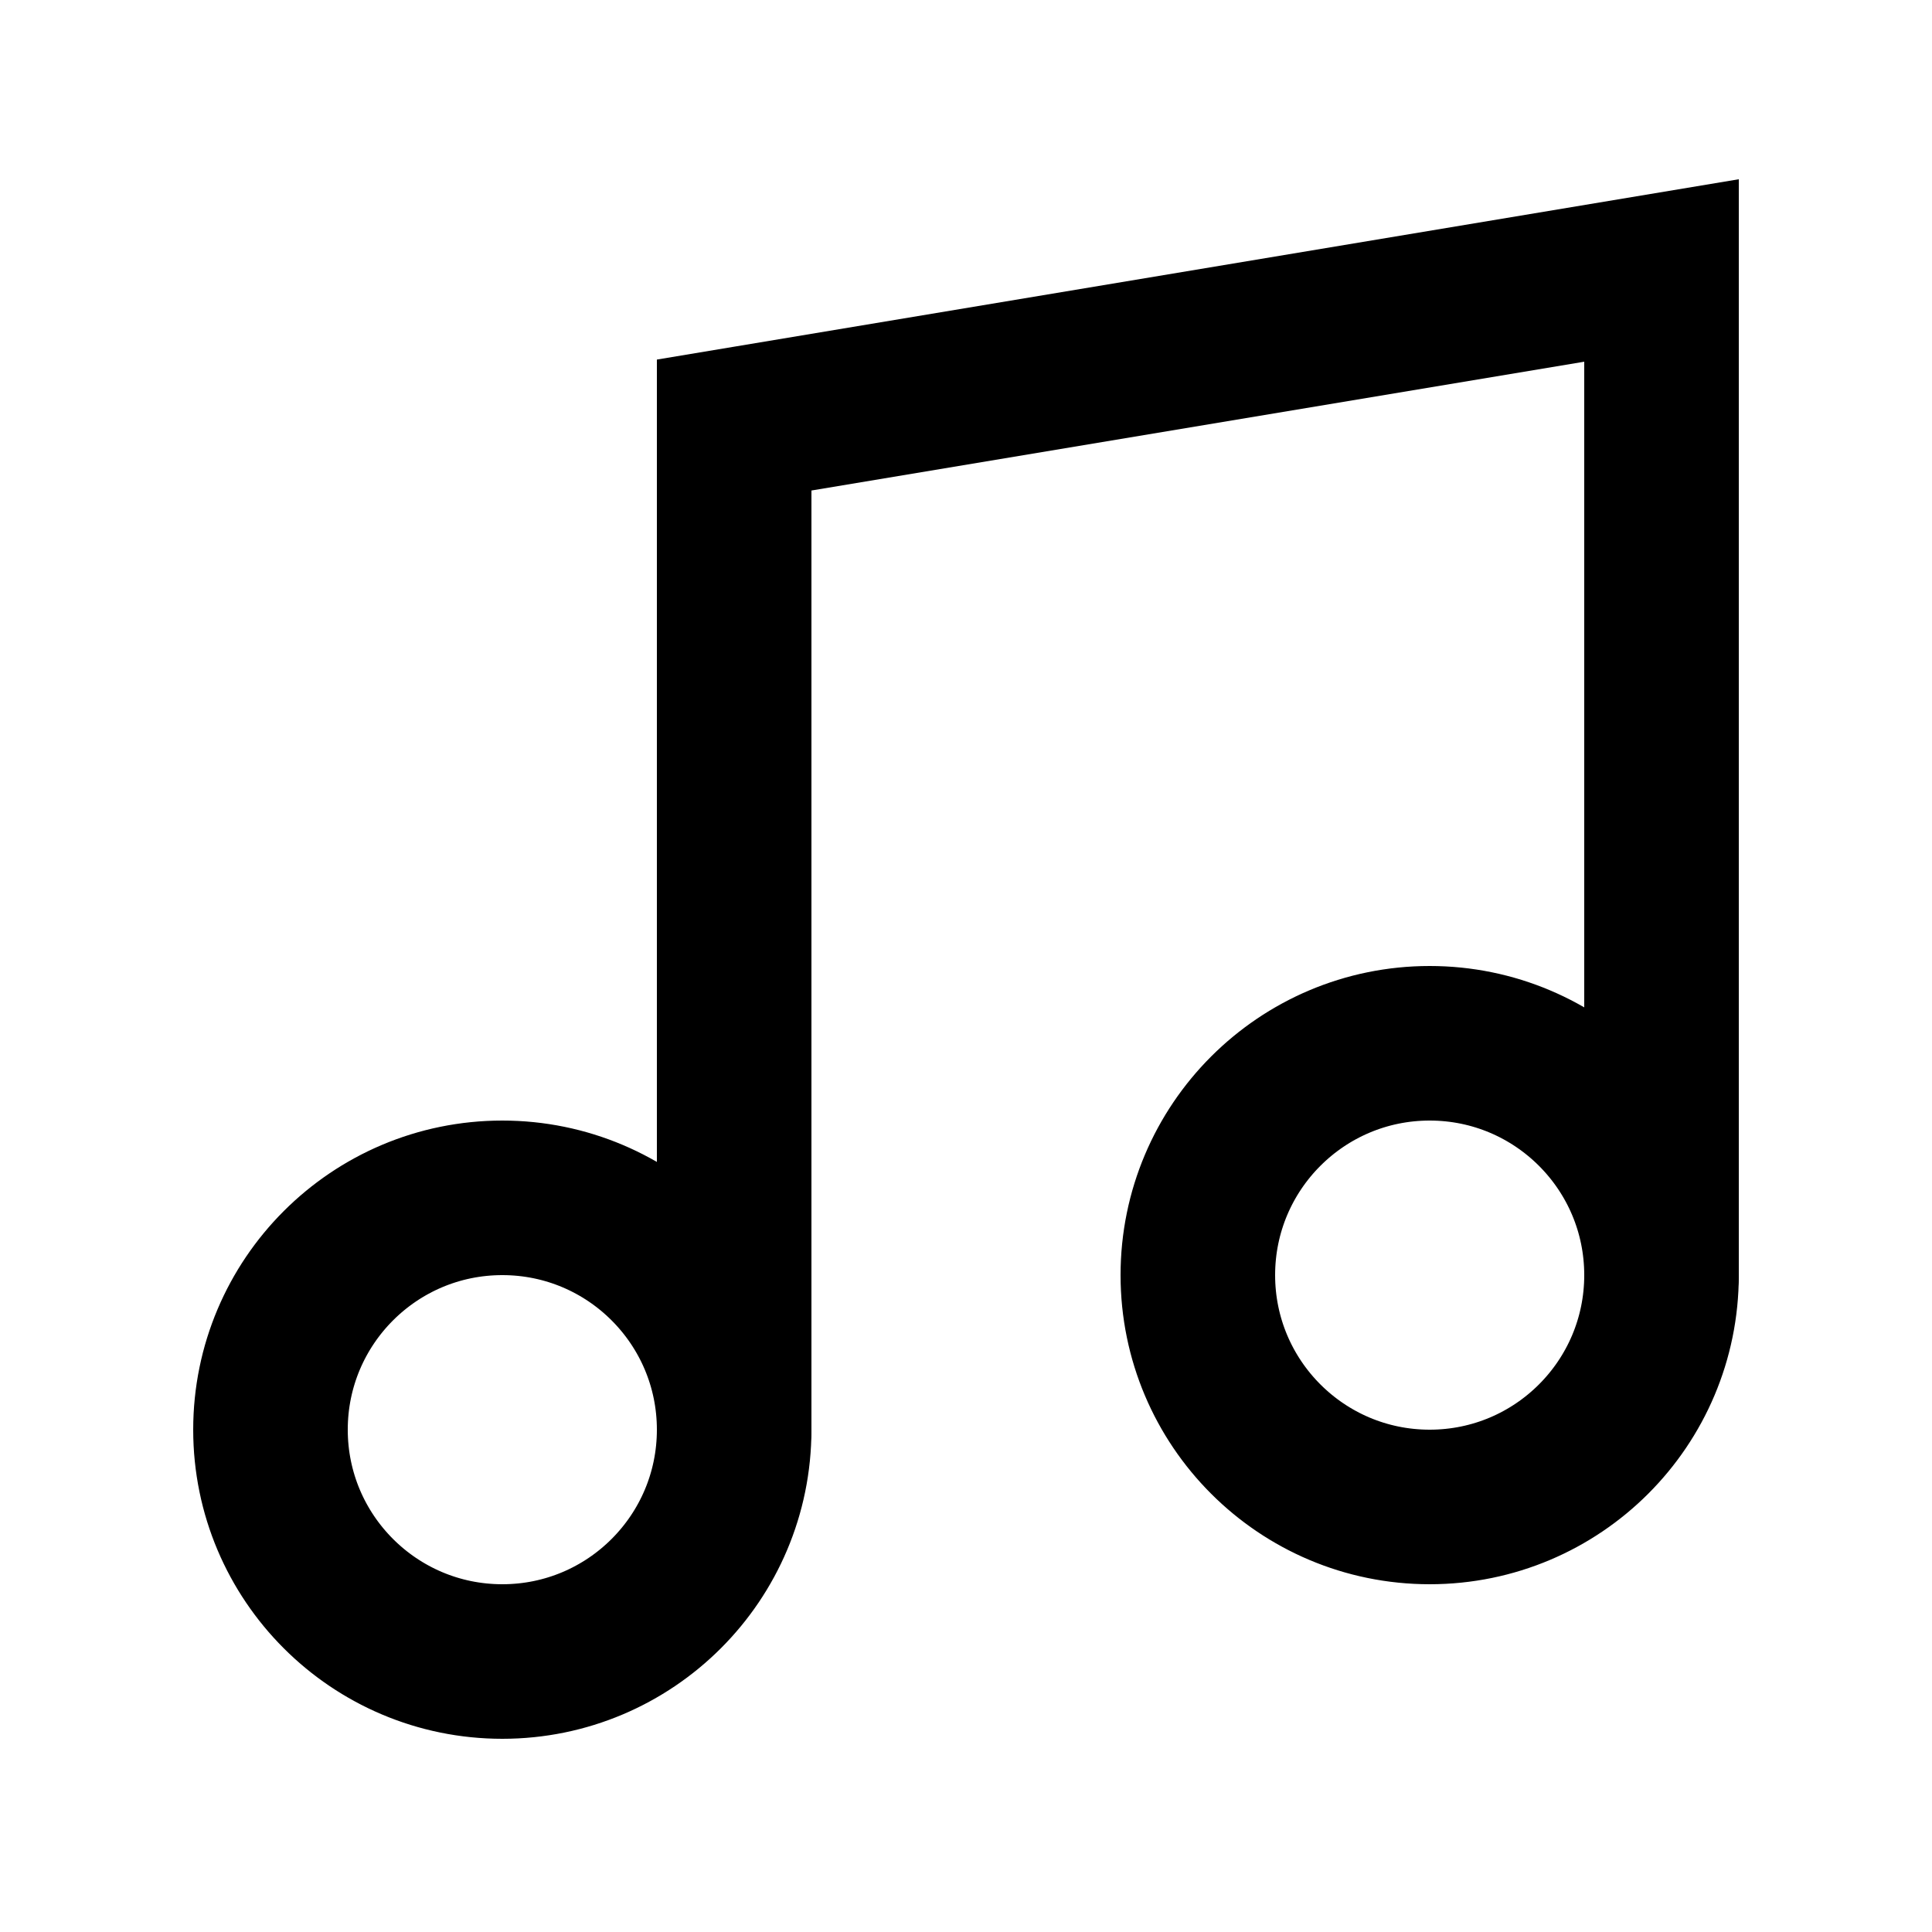
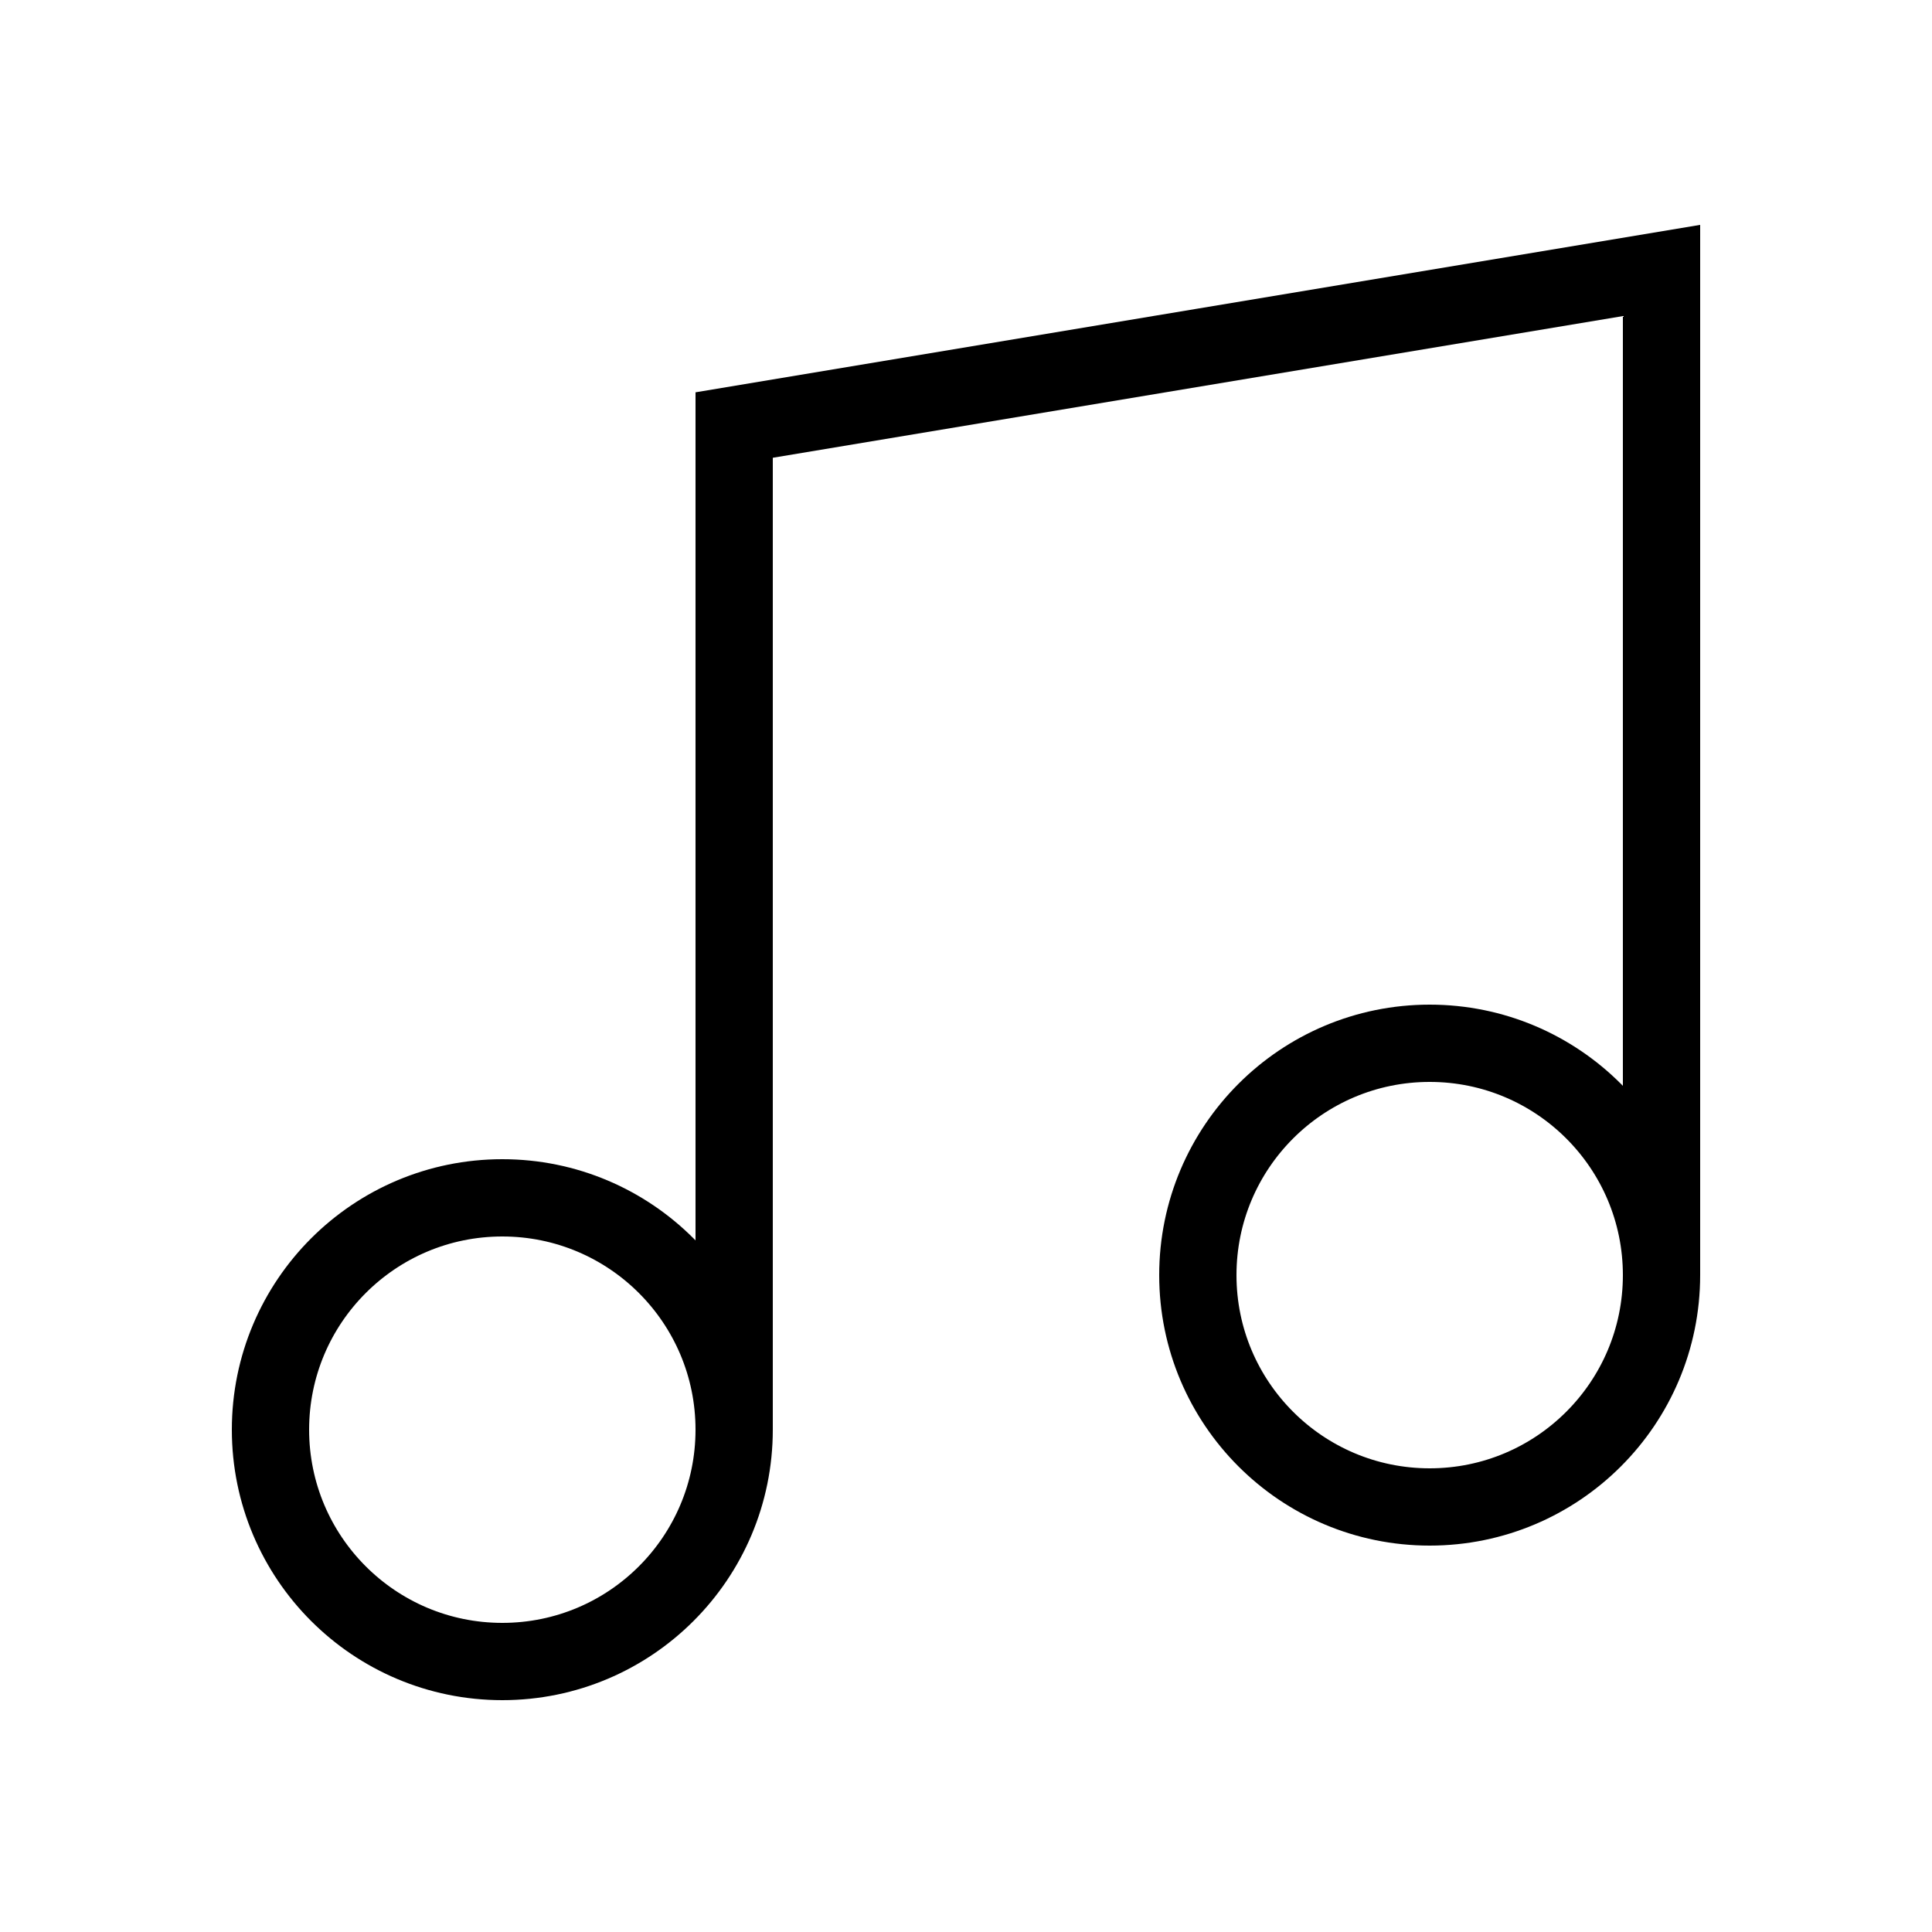
<svg xmlns="http://www.w3.org/2000/svg" width="25" height="25" fill="none" viewBox="0 0 25 25">
-   <g stroke="currentColor" stroke-linecap="round" stroke-width="2">
+   <g stroke="currentColor">
    <path d="M9.5 18.5v-13l12-2v13" />
    <path d="M6.5 21.5a3 3 0 1 0 0-6 3 3 0 0 0 0 6m12-2a3 3 0 1 0 0-6 3 3 0 0 0 0 6" />
  </g>
</svg>
